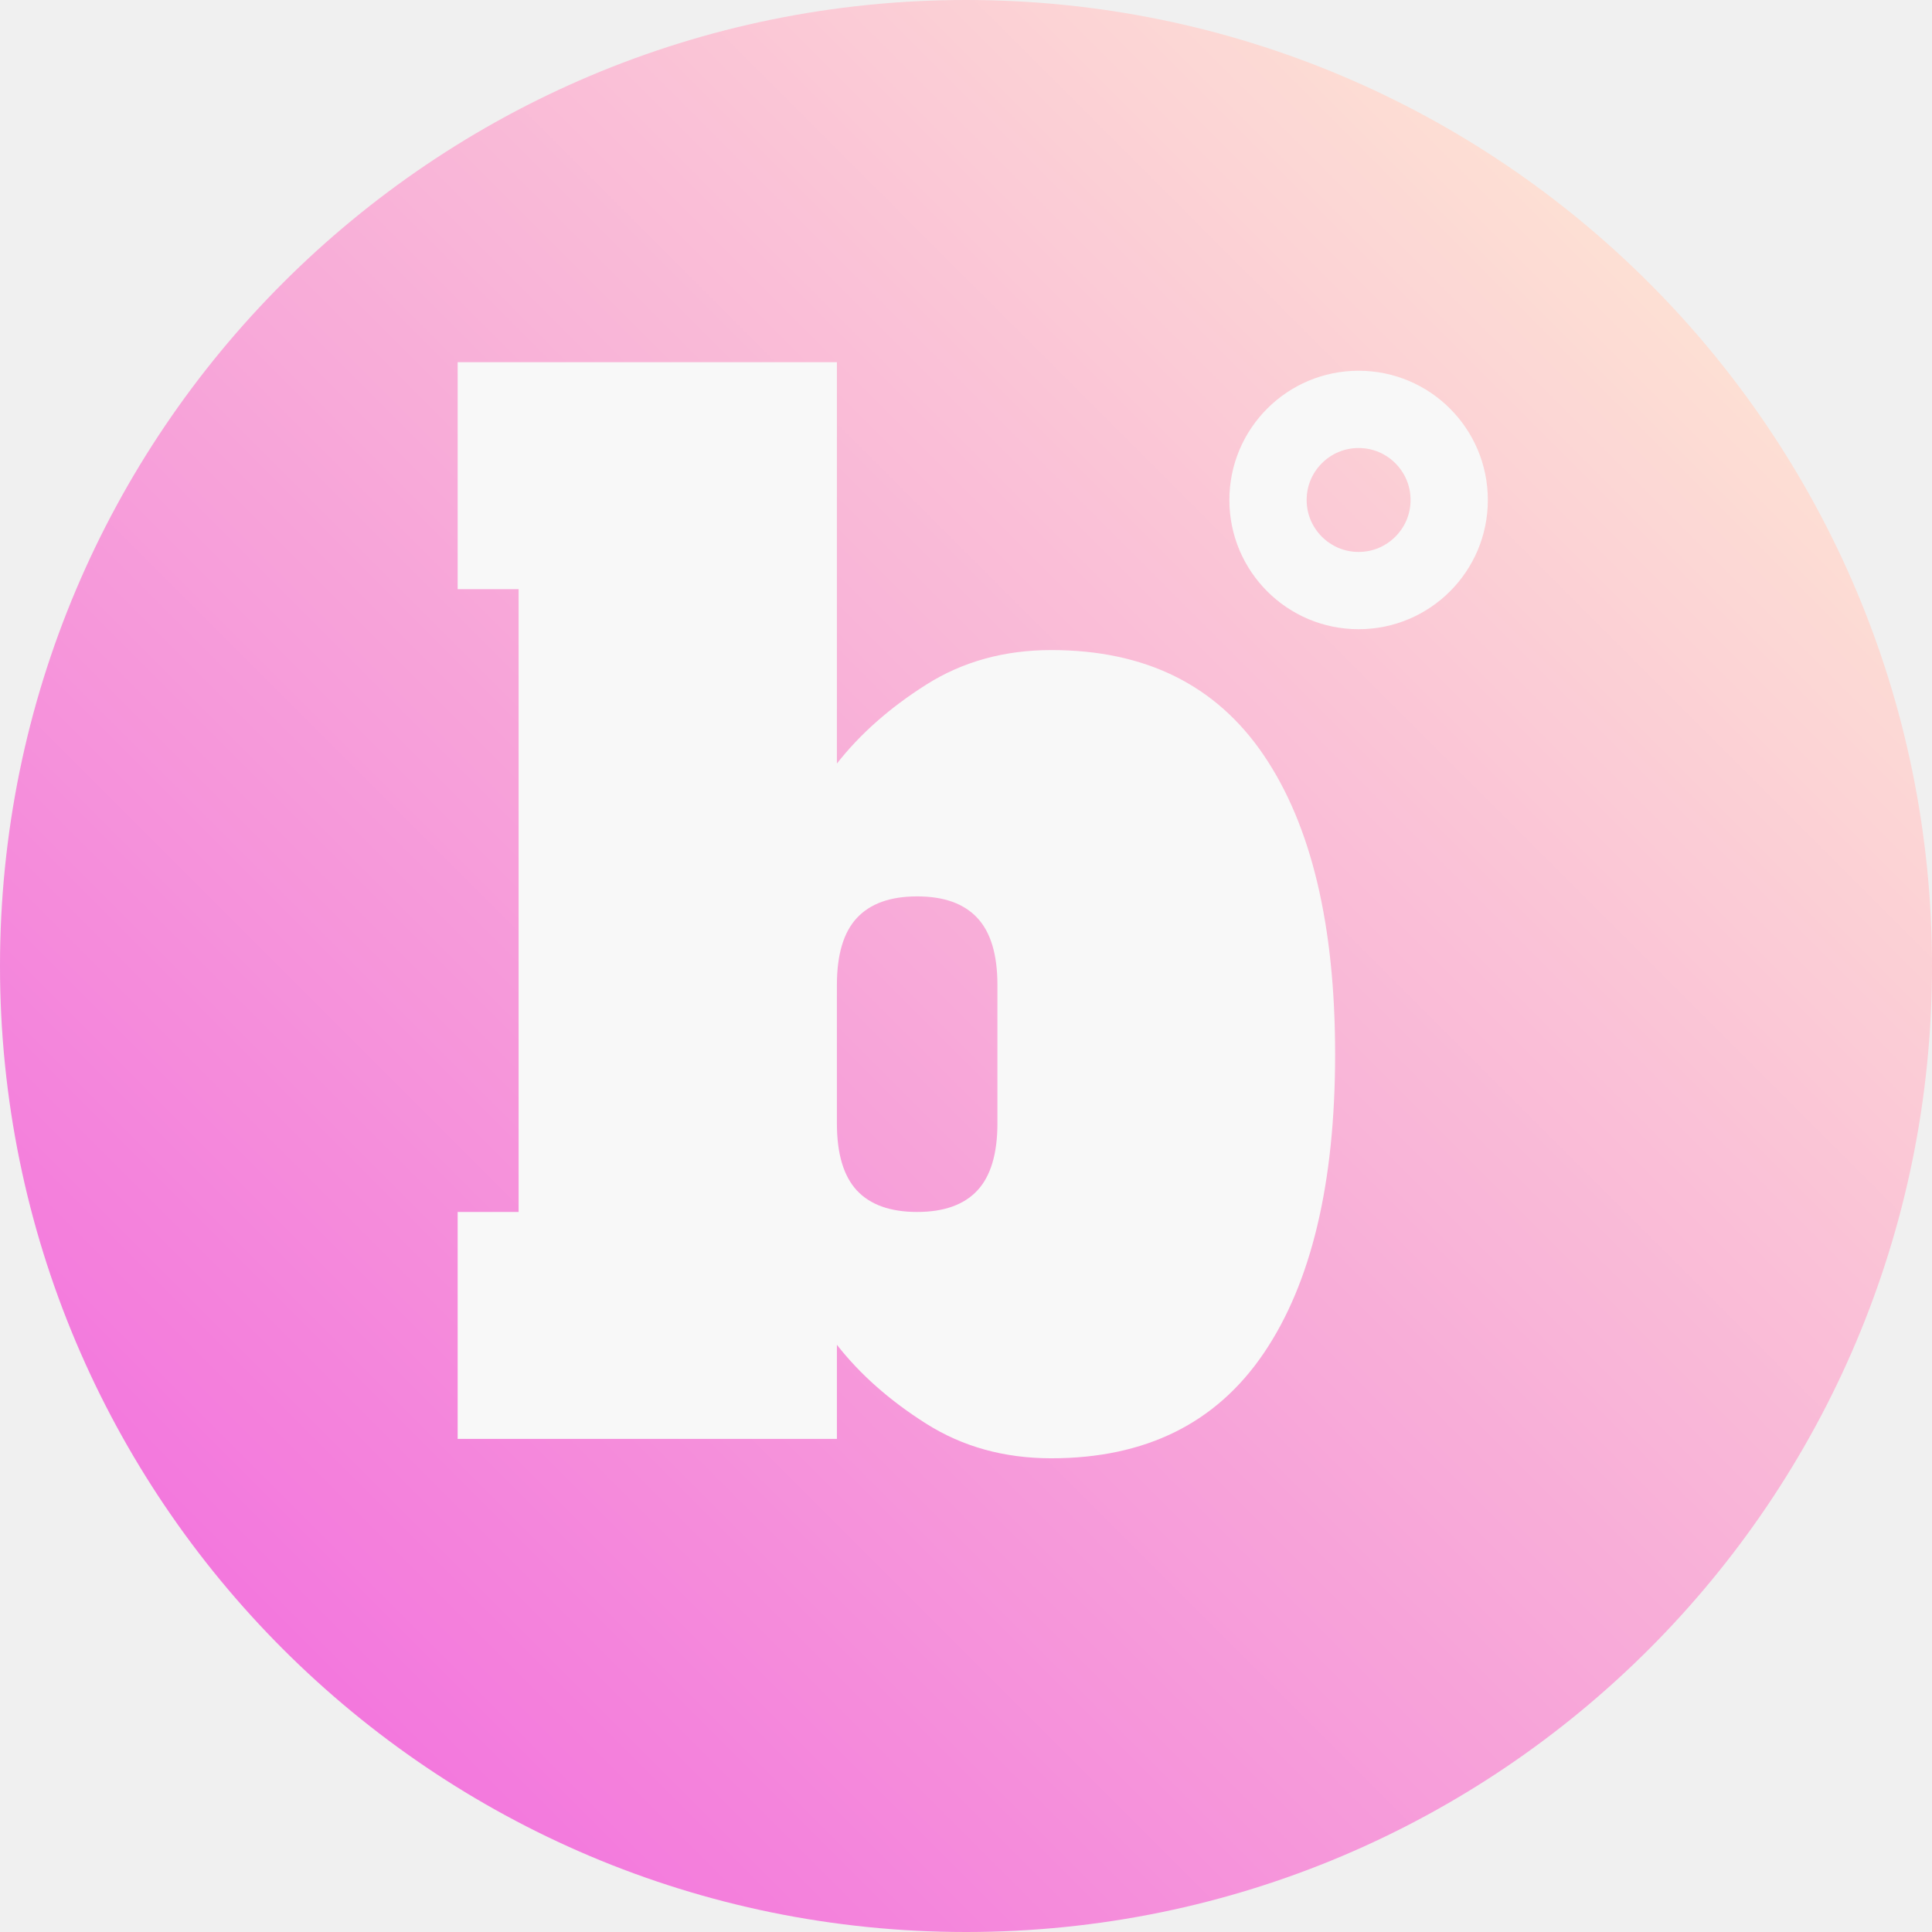
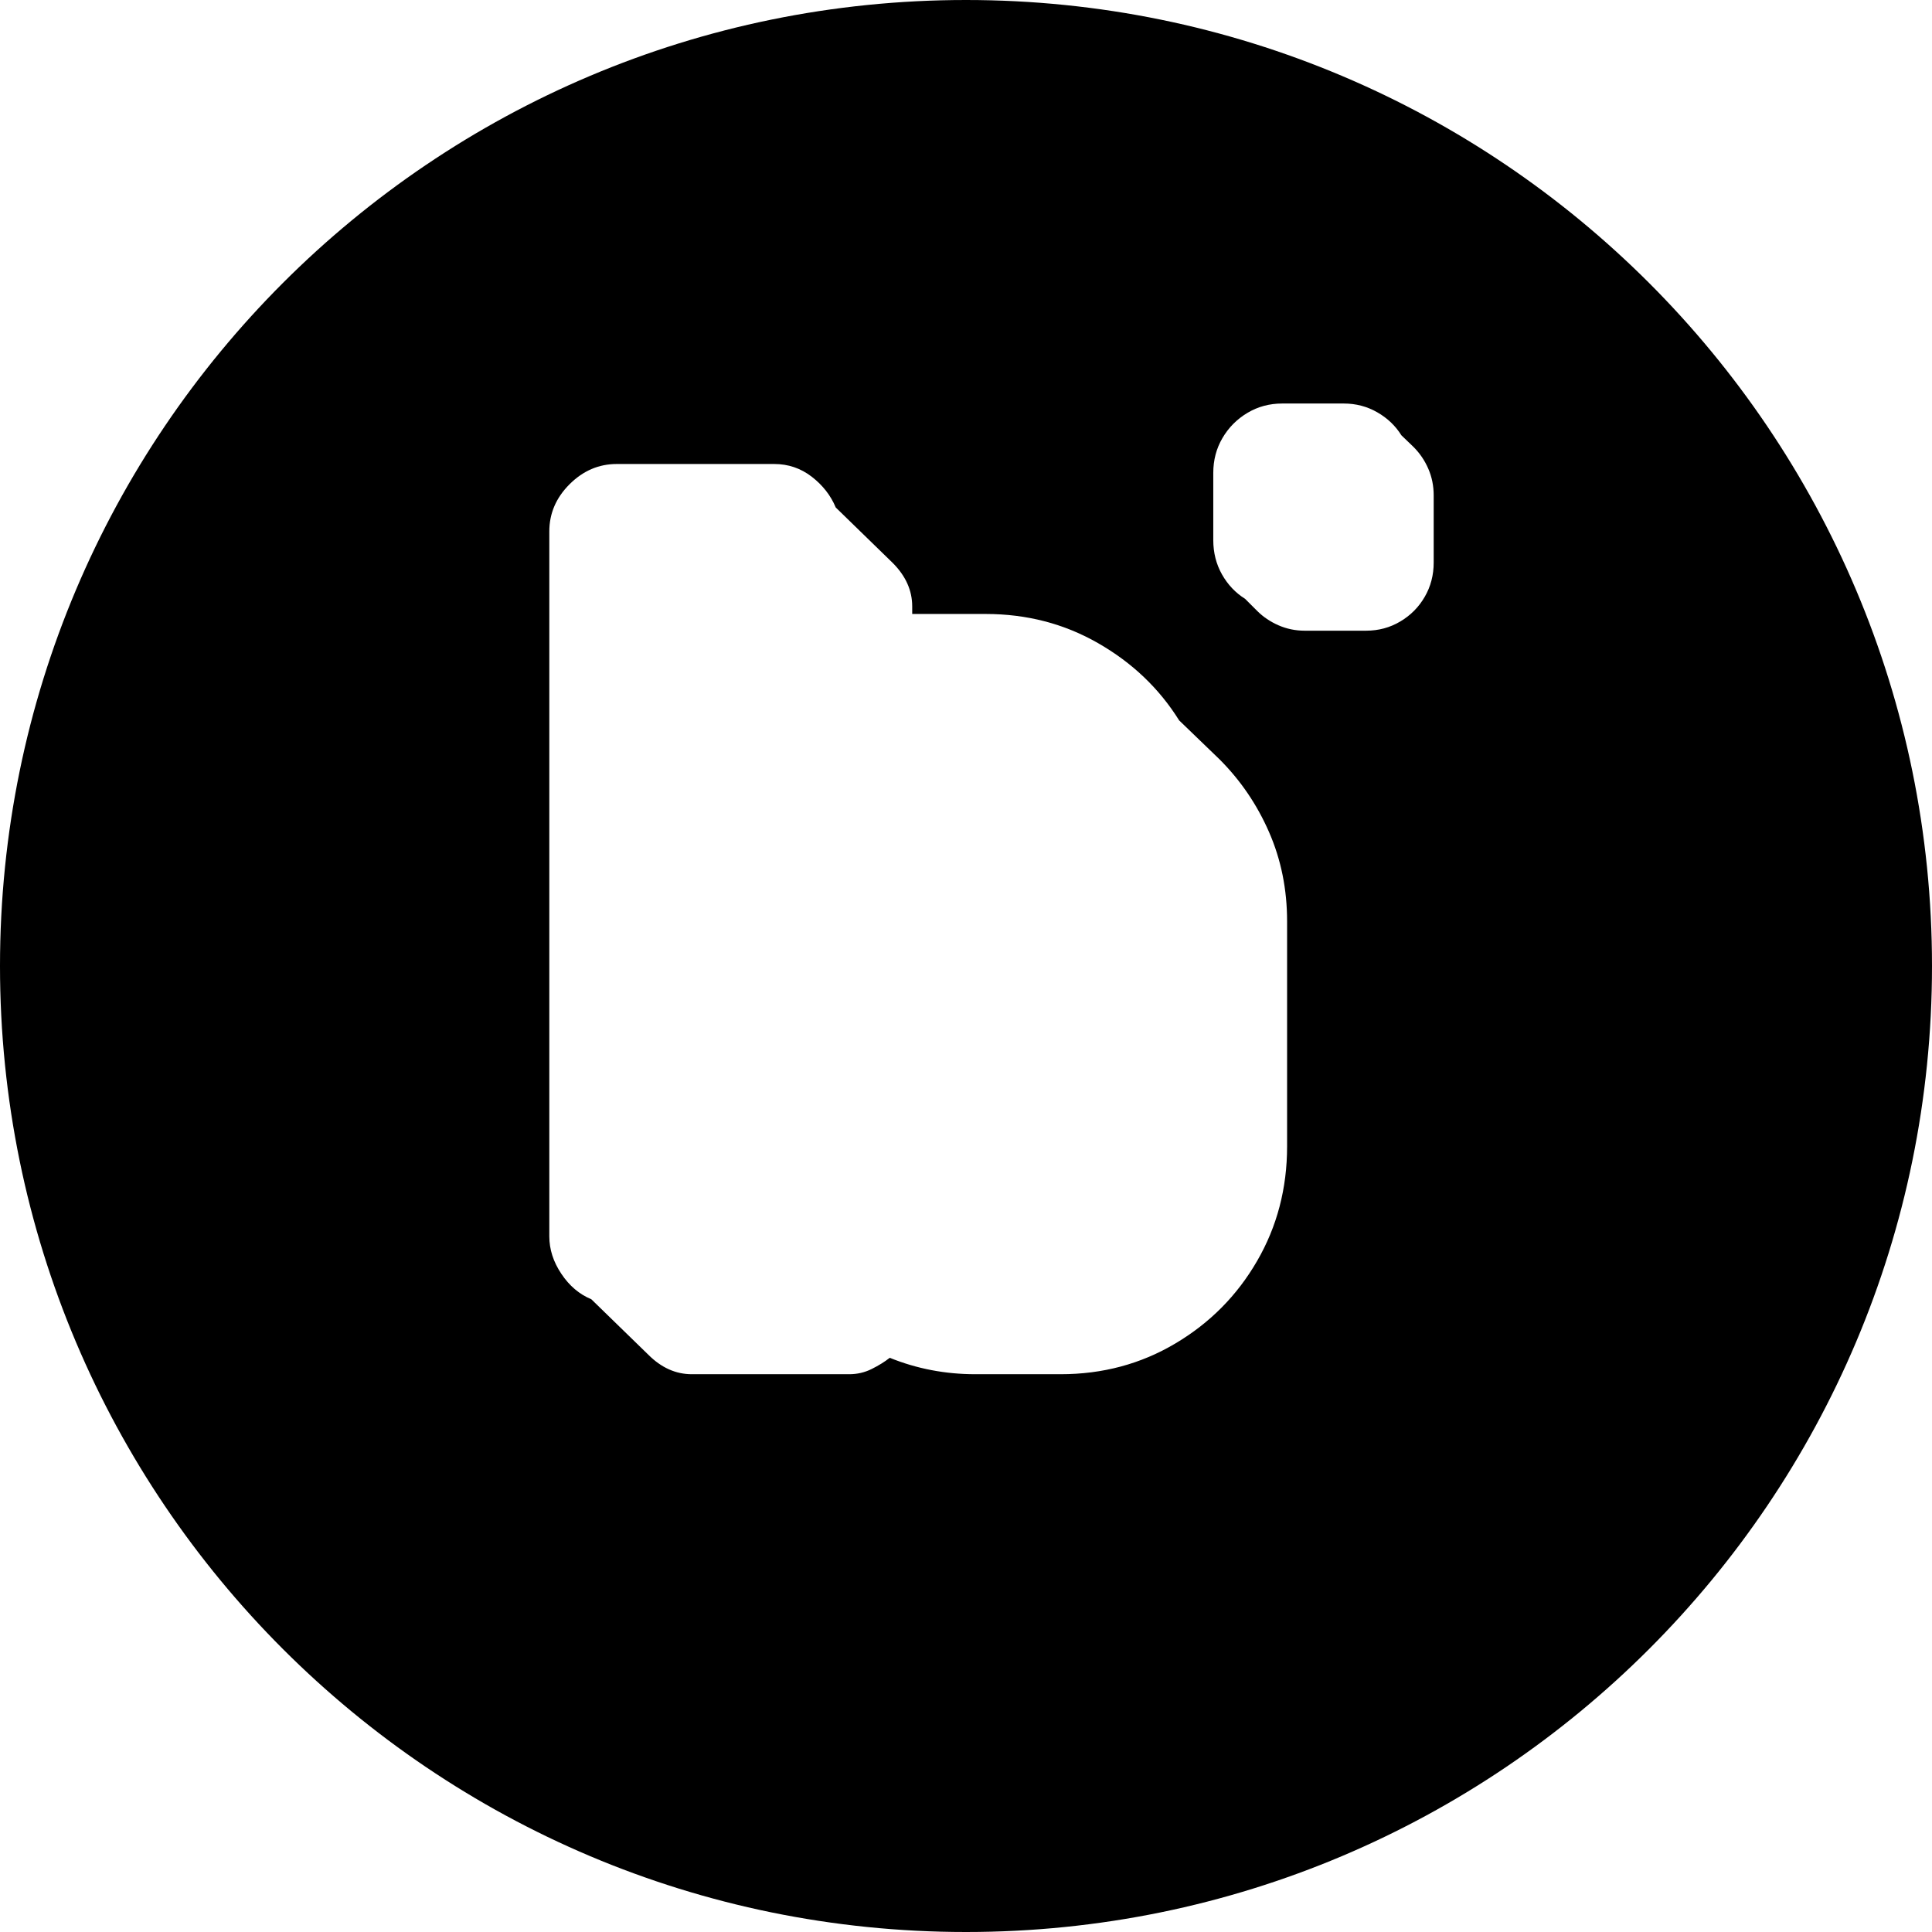
<svg xmlns="http://www.w3.org/2000/svg" width="500" zoomAndPan="magnify" viewBox="0 0 375 375" height="500" preserveAspectRatio="xMidYMid meet" version="1.0">
  <defs>
    <g />
-     <clipPath id="ae2314027f">
-       <path d="M 187.5 0 C 83.945 0 0 83.945 0 187.5 C 0 291.055 83.945 375 187.5 375 C 291.055 375 375 291.055 375 187.5 C 375 83.945 291.055 0 187.5 0 Z M 187.5 0 " clip-rule="nonzero" />
+     <clipPath id="365f2ecec8">
+       <circle cx="187.5" cy="187.5" r="187.5" />
    </clipPath>
-     <clipPath id="89841ef7a0">
+     <clipPath id="97731f7c1a">
      <path d="M 0 0 L 375 0 L 375 375 L 0 375 Z M 0 0 " clip-rule="nonzero" />
    </clipPath>
-     <clipPath id="801f2f65f4">
-       <path d="M 187.5 0 C 83.945 0 0 83.945 0 187.5 C 0 291.055 83.945 375 187.5 375 C 291.055 375 375 291.055 375 187.5 C 375 83.945 291.055 0 187.5 0 Z M 187.5 0 " clip-rule="nonzero" />
+     <clipPath id="a153b881ea">
+       <circle cx="187.5" cy="187.5" r="187.5" />
    </clipPath>
-     <linearGradient x1="0" gradientTransform="matrix(1.464844, 0, 0, 1.464844, 0.0000045, 0)" y1="256" x2="256" gradientUnits="userSpaceOnUse" y2="0" id="210336f042">
-       <stop stop-opacity="1" stop-color="rgb(94.51%, 38.429%, 87.45%)" offset="0" />
-       <stop stop-opacity="1" stop-color="rgb(94.531%, 38.654%, 87.43%)" offset="0.004" />
-       <stop stop-opacity="1" stop-color="rgb(94.553%, 38.879%, 87.41%)" offset="0.008" />
-       <stop stop-opacity="1" stop-color="rgb(94.574%, 39.104%, 87.39%)" offset="0.012" />
-       <stop stop-opacity="1" stop-color="rgb(94.595%, 39.33%, 87.37%)" offset="0.016" />
-       <stop stop-opacity="1" stop-color="rgb(94.617%, 39.554%, 87.349%)" offset="0.02" />
-       <stop stop-opacity="1" stop-color="rgb(94.638%, 39.78%, 87.329%)" offset="0.023" />
-       <stop stop-opacity="1" stop-color="rgb(94.659%, 40.005%, 87.309%)" offset="0.027" />
-       <stop stop-opacity="1" stop-color="rgb(94.681%, 40.231%, 87.289%)" offset="0.031" />
-       <stop stop-opacity="1" stop-color="rgb(94.702%, 40.456%, 87.27%)" offset="0.035" />
-       <stop stop-opacity="1" stop-color="rgb(94.724%, 40.681%, 87.25%)" offset="0.039" />
-       <stop stop-opacity="1" stop-color="rgb(94.745%, 40.906%, 87.23%)" offset="0.043" />
-       <stop stop-opacity="1" stop-color="rgb(94.766%, 41.132%, 87.21%)" offset="0.047" />
-       <stop stop-opacity="1" stop-color="rgb(94.788%, 41.356%, 87.19%)" offset="0.051" />
-       <stop stop-opacity="1" stop-color="rgb(94.809%, 41.582%, 87.17%)" offset="0.055" />
-       <stop stop-opacity="1" stop-color="rgb(94.83%, 41.806%, 87.151%)" offset="0.059" />
-       <stop stop-opacity="1" stop-color="rgb(94.852%, 42.032%, 87.131%)" offset="0.062" />
-       <stop stop-opacity="1" stop-color="rgb(94.873%, 42.256%, 87.111%)" offset="0.066" />
-       <stop stop-opacity="1" stop-color="rgb(94.896%, 42.482%, 87.091%)" offset="0.07" />
-       <stop stop-opacity="1" stop-color="rgb(94.917%, 42.708%, 87.071%)" offset="0.074" />
-       <stop stop-opacity="1" stop-color="rgb(94.939%, 42.934%, 87.051%)" offset="0.078" />
-       <stop stop-opacity="1" stop-color="rgb(94.96%, 43.158%, 87.032%)" offset="0.082" />
-       <stop stop-opacity="1" stop-color="rgb(94.981%, 43.384%, 87.012%)" offset="0.086" />
-       <stop stop-opacity="1" stop-color="rgb(95.003%, 43.608%, 86.99%)" offset="0.09" />
-       <stop stop-opacity="1" stop-color="rgb(95.024%, 43.834%, 86.971%)" offset="0.094" />
-       <stop stop-opacity="1" stop-color="rgb(95.045%, 44.058%, 86.951%)" offset="0.098" />
-       <stop stop-opacity="1" stop-color="rgb(95.067%, 44.284%, 86.931%)" offset="0.102" />
-       <stop stop-opacity="1" stop-color="rgb(95.088%, 44.508%, 86.911%)" offset="0.105" />
-       <stop stop-opacity="1" stop-color="rgb(95.11%, 44.734%, 86.891%)" offset="0.109" />
-       <stop stop-opacity="1" stop-color="rgb(95.131%, 44.96%, 86.871%)" offset="0.113" />
-       <stop stop-opacity="1" stop-color="rgb(95.152%, 45.186%, 86.852%)" offset="0.117" />
-       <stop stop-opacity="1" stop-color="rgb(95.174%, 45.41%, 86.832%)" offset="0.121" />
-       <stop stop-opacity="1" stop-color="rgb(95.195%, 45.636%, 86.812%)" offset="0.125" />
-       <stop stop-opacity="1" stop-color="rgb(95.216%, 45.86%, 86.792%)" offset="0.129" />
-       <stop stop-opacity="1" stop-color="rgb(95.238%, 46.086%, 86.772%)" offset="0.133" />
-       <stop stop-opacity="1" stop-color="rgb(95.259%, 46.31%, 86.752%)" offset="0.137" />
-       <stop stop-opacity="1" stop-color="rgb(95.282%, 46.536%, 86.732%)" offset="0.141" />
-       <stop stop-opacity="1" stop-color="rgb(95.303%, 46.761%, 86.713%)" offset="0.145" />
-       <stop stop-opacity="1" stop-color="rgb(95.325%, 46.986%, 86.693%)" offset="0.148" />
-       <stop stop-opacity="1" stop-color="rgb(95.346%, 47.211%, 86.671%)" offset="0.152" />
-       <stop stop-opacity="1" stop-color="rgb(95.367%, 47.437%, 86.652%)" offset="0.156" />
-       <stop stop-opacity="1" stop-color="rgb(95.389%, 47.662%, 86.632%)" offset="0.16" />
-       <stop stop-opacity="1" stop-color="rgb(95.41%, 47.888%, 86.612%)" offset="0.164" />
-       <stop stop-opacity="1" stop-color="rgb(95.432%, 48.112%, 86.592%)" offset="0.168" />
-       <stop stop-opacity="1" stop-color="rgb(95.453%, 48.338%, 86.572%)" offset="0.172" />
-       <stop stop-opacity="1" stop-color="rgb(95.474%, 48.563%, 86.552%)" offset="0.176" />
-       <stop stop-opacity="1" stop-color="rgb(95.496%, 48.788%, 86.533%)" offset="0.18" />
-       <stop stop-opacity="1" stop-color="rgb(95.517%, 49.013%, 86.513%)" offset="0.184" />
-       <stop stop-opacity="1" stop-color="rgb(95.538%, 49.239%, 86.493%)" offset="0.188" />
-       <stop stop-opacity="1" stop-color="rgb(95.56%, 49.463%, 86.473%)" offset="0.191" />
-       <stop stop-opacity="1" stop-color="rgb(95.581%, 49.689%, 86.453%)" offset="0.195" />
-       <stop stop-opacity="1" stop-color="rgb(95.602%, 49.913%, 86.433%)" offset="0.199" />
-       <stop stop-opacity="1" stop-color="rgb(95.624%, 50.139%, 86.414%)" offset="0.203" />
-       <stop stop-opacity="1" stop-color="rgb(95.645%, 50.365%, 86.394%)" offset="0.207" />
-       <stop stop-opacity="1" stop-color="rgb(95.668%, 50.591%, 86.374%)" offset="0.211" />
-       <stop stop-opacity="1" stop-color="rgb(95.689%, 50.815%, 86.354%)" offset="0.215" />
-       <stop stop-opacity="1" stop-color="rgb(95.711%, 51.041%, 86.334%)" offset="0.219" />
-       <stop stop-opacity="1" stop-color="rgb(95.732%, 51.265%, 86.313%)" offset="0.223" />
-       <stop stop-opacity="1" stop-color="rgb(95.753%, 51.491%, 86.293%)" offset="0.227" />
-       <stop stop-opacity="1" stop-color="rgb(95.775%, 51.715%, 86.273%)" offset="0.23" />
-       <stop stop-opacity="1" stop-color="rgb(95.796%, 51.941%, 86.253%)" offset="0.234" />
-       <stop stop-opacity="1" stop-color="rgb(95.818%, 52.165%, 86.234%)" offset="0.238" />
-       <stop stop-opacity="1" stop-color="rgb(95.839%, 52.391%, 86.214%)" offset="0.242" />
-       <stop stop-opacity="1" stop-color="rgb(95.86%, 52.615%, 86.194%)" offset="0.246" />
-       <stop stop-opacity="1" stop-color="rgb(95.882%, 52.841%, 86.174%)" offset="0.25" />
-       <stop stop-opacity="1" stop-color="rgb(95.903%, 53.067%, 86.154%)" offset="0.254" />
-       <stop stop-opacity="1" stop-color="rgb(95.924%, 53.293%, 86.134%)" offset="0.258" />
-       <stop stop-opacity="1" stop-color="rgb(95.946%, 53.517%, 86.115%)" offset="0.262" />
-       <stop stop-opacity="1" stop-color="rgb(95.967%, 53.743%, 86.095%)" offset="0.266" />
-       <stop stop-opacity="1" stop-color="rgb(95.988%, 53.967%, 86.075%)" offset="0.27" />
-       <stop stop-opacity="1" stop-color="rgb(96.01%, 54.193%, 86.055%)" offset="0.273" />
-       <stop stop-opacity="1" stop-color="rgb(96.031%, 54.417%, 86.035%)" offset="0.277" />
-       <stop stop-opacity="1" stop-color="rgb(96.053%, 54.643%, 86.015%)" offset="0.281" />
-       <stop stop-opacity="1" stop-color="rgb(96.074%, 54.868%, 85.995%)" offset="0.285" />
-       <stop stop-opacity="1" stop-color="rgb(96.097%, 55.093%, 85.976%)" offset="0.289" />
-       <stop stop-opacity="1" stop-color="rgb(96.118%, 55.318%, 85.954%)" offset="0.293" />
-       <stop stop-opacity="1" stop-color="rgb(96.14%, 55.544%, 85.934%)" offset="0.297" />
-       <stop stop-opacity="1" stop-color="rgb(96.161%, 55.769%, 85.915%)" offset="0.301" />
-       <stop stop-opacity="1" stop-color="rgb(96.182%, 55.995%, 85.895%)" offset="0.305" />
-       <stop stop-opacity="1" stop-color="rgb(96.204%, 56.219%, 85.875%)" offset="0.309" />
-       <stop stop-opacity="1" stop-color="rgb(96.225%, 56.445%, 85.855%)" offset="0.312" />
-       <stop stop-opacity="1" stop-color="rgb(96.246%, 56.67%, 85.835%)" offset="0.316" />
-       <stop stop-opacity="1" stop-color="rgb(96.268%, 56.895%, 85.815%)" offset="0.32" />
-       <stop stop-opacity="1" stop-color="rgb(96.289%, 57.12%, 85.796%)" offset="0.324" />
-       <stop stop-opacity="1" stop-color="rgb(96.31%, 57.346%, 85.776%)" offset="0.328" />
-       <stop stop-opacity="1" stop-color="rgb(96.332%, 57.57%, 85.756%)" offset="0.332" />
-       <stop stop-opacity="1" stop-color="rgb(96.353%, 57.796%, 85.736%)" offset="0.336" />
-       <stop stop-opacity="1" stop-color="rgb(96.375%, 58.02%, 85.716%)" offset="0.34" />
-       <stop stop-opacity="1" stop-color="rgb(96.396%, 58.246%, 85.696%)" offset="0.344" />
-       <stop stop-opacity="1" stop-color="rgb(96.417%, 58.472%, 85.677%)" offset="0.348" />
-       <stop stop-opacity="1" stop-color="rgb(96.439%, 58.698%, 85.657%)" offset="0.352" />
-       <stop stop-opacity="1" stop-color="rgb(96.46%, 58.922%, 85.637%)" offset="0.355" />
-       <stop stop-opacity="1" stop-color="rgb(96.483%, 59.148%, 85.617%)" offset="0.359" />
-       <stop stop-opacity="1" stop-color="rgb(96.504%, 59.372%, 85.596%)" offset="0.363" />
-       <stop stop-opacity="1" stop-color="rgb(96.526%, 59.598%, 85.576%)" offset="0.367" />
-       <stop stop-opacity="1" stop-color="rgb(96.547%, 59.822%, 85.556%)" offset="0.371" />
-       <stop stop-opacity="1" stop-color="rgb(96.568%, 60.048%, 85.536%)" offset="0.375" />
-       <stop stop-opacity="1" stop-color="rgb(96.59%, 60.272%, 85.516%)" offset="0.379" />
-       <stop stop-opacity="1" stop-color="rgb(96.611%, 60.498%, 85.497%)" offset="0.383" />
-       <stop stop-opacity="1" stop-color="rgb(96.632%, 60.722%, 85.477%)" offset="0.387" />
-       <stop stop-opacity="1" stop-color="rgb(96.654%, 60.948%, 85.457%)" offset="0.391" />
-       <stop stop-opacity="1" stop-color="rgb(96.675%, 61.174%, 85.437%)" offset="0.395" />
-       <stop stop-opacity="1" stop-color="rgb(96.696%, 61.4%, 85.417%)" offset="0.398" />
-       <stop stop-opacity="1" stop-color="rgb(96.718%, 61.624%, 85.397%)" offset="0.402" />
-       <stop stop-opacity="1" stop-color="rgb(96.739%, 61.85%, 85.378%)" offset="0.406" />
-       <stop stop-opacity="1" stop-color="rgb(96.761%, 62.074%, 85.358%)" offset="0.41" />
-       <stop stop-opacity="1" stop-color="rgb(96.782%, 62.3%, 85.338%)" offset="0.414" />
-       <stop stop-opacity="1" stop-color="rgb(96.803%, 62.524%, 85.318%)" offset="0.418" />
-       <stop stop-opacity="1" stop-color="rgb(96.825%, 62.75%, 85.298%)" offset="0.422" />
-       <stop stop-opacity="1" stop-color="rgb(96.846%, 62.975%, 85.278%)" offset="0.426" />
-       <stop stop-opacity="1" stop-color="rgb(96.869%, 63.2%, 85.258%)" offset="0.43" />
-       <stop stop-opacity="1" stop-color="rgb(96.89%, 63.425%, 85.237%)" offset="0.434" />
-       <stop stop-opacity="1" stop-color="rgb(96.912%, 63.651%, 85.217%)" offset="0.438" />
-       <stop stop-opacity="1" stop-color="rgb(96.933%, 63.876%, 85.197%)" offset="0.441" />
-       <stop stop-opacity="1" stop-color="rgb(96.954%, 64.102%, 85.178%)" offset="0.445" />
-       <stop stop-opacity="1" stop-color="rgb(96.976%, 64.326%, 85.158%)" offset="0.449" />
-       <stop stop-opacity="1" stop-color="rgb(96.997%, 64.552%, 85.138%)" offset="0.453" />
-       <stop stop-opacity="1" stop-color="rgb(97.018%, 64.777%, 85.118%)" offset="0.457" />
-       <stop stop-opacity="1" stop-color="rgb(97.04%, 65.002%, 85.098%)" offset="0.461" />
-       <stop stop-opacity="1" stop-color="rgb(97.061%, 65.227%, 85.078%)" offset="0.465" />
-       <stop stop-opacity="1" stop-color="rgb(97.083%, 65.453%, 85.059%)" offset="0.469" />
-       <stop stop-opacity="1" stop-color="rgb(97.104%, 65.677%, 85.039%)" offset="0.473" />
-       <stop stop-opacity="1" stop-color="rgb(97.125%, 65.903%, 85.019%)" offset="0.477" />
-       <stop stop-opacity="1" stop-color="rgb(97.147%, 66.127%, 84.999%)" offset="0.48" />
-       <stop stop-opacity="1" stop-color="rgb(97.168%, 66.353%, 84.979%)" offset="0.484" />
-       <stop stop-opacity="1" stop-color="rgb(97.189%, 66.579%, 84.959%)" offset="0.488" />
-       <stop stop-opacity="1" stop-color="rgb(97.211%, 66.805%, 84.94%)" offset="0.492" />
-       <stop stop-opacity="1" stop-color="rgb(97.232%, 67.029%, 84.92%)" offset="0.496" />
-       <stop stop-opacity="1" stop-color="rgb(97.255%, 67.255%, 84.9%)" offset="0.5" />
-       <stop stop-opacity="1" stop-color="rgb(97.276%, 67.479%, 84.879%)" offset="0.504" />
-       <stop stop-opacity="1" stop-color="rgb(97.298%, 67.705%, 84.859%)" offset="0.508" />
-       <stop stop-opacity="1" stop-color="rgb(97.319%, 67.929%, 84.839%)" offset="0.512" />
-       <stop stop-opacity="1" stop-color="rgb(97.34%, 68.155%, 84.819%)" offset="0.516" />
-       <stop stop-opacity="1" stop-color="rgb(97.362%, 68.379%, 84.799%)" offset="0.52" />
-       <stop stop-opacity="1" stop-color="rgb(97.383%, 68.605%, 84.779%)" offset="0.523" />
-       <stop stop-opacity="1" stop-color="rgb(97.404%, 68.829%, 84.76%)" offset="0.527" />
-       <stop stop-opacity="1" stop-color="rgb(97.426%, 69.055%, 84.74%)" offset="0.531" />
-       <stop stop-opacity="1" stop-color="rgb(97.447%, 69.281%, 84.72%)" offset="0.535" />
-       <stop stop-opacity="1" stop-color="rgb(97.469%, 69.507%, 84.7%)" offset="0.539" />
-       <stop stop-opacity="1" stop-color="rgb(97.49%, 69.731%, 84.68%)" offset="0.543" />
-       <stop stop-opacity="1" stop-color="rgb(97.511%, 69.957%, 84.66%)" offset="0.547" />
-       <stop stop-opacity="1" stop-color="rgb(97.533%, 70.181%, 84.641%)" offset="0.551" />
-       <stop stop-opacity="1" stop-color="rgb(97.554%, 70.407%, 84.621%)" offset="0.555" />
-       <stop stop-opacity="1" stop-color="rgb(97.575%, 70.631%, 84.601%)" offset="0.559" />
-       <stop stop-opacity="1" stop-color="rgb(97.597%, 70.857%, 84.581%)" offset="0.562" />
-       <stop stop-opacity="1" stop-color="rgb(97.618%, 71.082%, 84.561%)" offset="0.566" />
-       <stop stop-opacity="1" stop-color="rgb(97.641%, 71.307%, 84.541%)" offset="0.57" />
-       <stop stop-opacity="1" stop-color="rgb(97.662%, 71.532%, 84.52%)" offset="0.574" />
-       <stop stop-opacity="1" stop-color="rgb(97.684%, 71.758%, 84.5%)" offset="0.578" />
-       <stop stop-opacity="1" stop-color="rgb(97.705%, 71.983%, 84.48%)" offset="0.582" />
-       <stop stop-opacity="1" stop-color="rgb(97.726%, 72.209%, 84.46%)" offset="0.586" />
-       <stop stop-opacity="1" stop-color="rgb(97.748%, 72.433%, 84.441%)" offset="0.59" />
-       <stop stop-opacity="1" stop-color="rgb(97.769%, 72.659%, 84.421%)" offset="0.594" />
-       <stop stop-opacity="1" stop-color="rgb(97.791%, 72.884%, 84.401%)" offset="0.598" />
-       <stop stop-opacity="1" stop-color="rgb(97.812%, 73.109%, 84.381%)" offset="0.602" />
-       <stop stop-opacity="1" stop-color="rgb(97.833%, 73.334%, 84.361%)" offset="0.605" />
-       <stop stop-opacity="1" stop-color="rgb(97.855%, 73.56%, 84.341%)" offset="0.609" />
-       <stop stop-opacity="1" stop-color="rgb(97.876%, 73.784%, 84.322%)" offset="0.613" />
-       <stop stop-opacity="1" stop-color="rgb(97.897%, 74.01%, 84.302%)" offset="0.617" />
-       <stop stop-opacity="1" stop-color="rgb(97.919%, 74.234%, 84.282%)" offset="0.621" />
-       <stop stop-opacity="1" stop-color="rgb(97.94%, 74.46%, 84.262%)" offset="0.625" />
-       <stop stop-opacity="1" stop-color="rgb(97.961%, 74.686%, 84.242%)" offset="0.629" />
-       <stop stop-opacity="1" stop-color="rgb(97.983%, 74.911%, 84.222%)" offset="0.633" />
-       <stop stop-opacity="1" stop-color="rgb(98.004%, 75.136%, 84.203%)" offset="0.637" />
-       <stop stop-opacity="1" stop-color="rgb(98.026%, 75.362%, 84.183%)" offset="0.641" />
-       <stop stop-opacity="1" stop-color="rgb(98.047%, 75.586%, 84.161%)" offset="0.645" />
-       <stop stop-opacity="1" stop-color="rgb(98.07%, 75.812%, 84.142%)" offset="0.648" />
-       <stop stop-opacity="1" stop-color="rgb(98.091%, 76.036%, 84.122%)" offset="0.652" />
-       <stop stop-opacity="1" stop-color="rgb(98.112%, 76.262%, 84.102%)" offset="0.656" />
-       <stop stop-opacity="1" stop-color="rgb(98.134%, 76.486%, 84.082%)" offset="0.66" />
-       <stop stop-opacity="1" stop-color="rgb(98.155%, 76.712%, 84.062%)" offset="0.664" />
-       <stop stop-opacity="1" stop-color="rgb(98.177%, 76.936%, 84.042%)" offset="0.668" />
-       <stop stop-opacity="1" stop-color="rgb(98.198%, 77.162%, 84.023%)" offset="0.672" />
-       <stop stop-opacity="1" stop-color="rgb(98.219%, 77.388%, 84.003%)" offset="0.676" />
-       <stop stop-opacity="1" stop-color="rgb(98.241%, 77.614%, 83.983%)" offset="0.68" />
-       <stop stop-opacity="1" stop-color="rgb(98.262%, 77.838%, 83.963%)" offset="0.684" />
-       <stop stop-opacity="1" stop-color="rgb(98.283%, 78.064%, 83.943%)" offset="0.688" />
-       <stop stop-opacity="1" stop-color="rgb(98.305%, 78.288%, 83.923%)" offset="0.691" />
-       <stop stop-opacity="1" stop-color="rgb(98.326%, 78.514%, 83.904%)" offset="0.695" />
-       <stop stop-opacity="1" stop-color="rgb(98.347%, 78.738%, 83.884%)" offset="0.699" />
-       <stop stop-opacity="1" stop-color="rgb(98.369%, 78.964%, 83.864%)" offset="0.703" />
-       <stop stop-opacity="1" stop-color="rgb(98.39%, 79.189%, 83.844%)" offset="0.707" />
-       <stop stop-opacity="1" stop-color="rgb(98.412%, 79.414%, 83.824%)" offset="0.711" />
-       <stop stop-opacity="1" stop-color="rgb(98.433%, 79.639%, 83.803%)" offset="0.715" />
-       <stop stop-opacity="1" stop-color="rgb(98.456%, 79.865%, 83.783%)" offset="0.719" />
-       <stop stop-opacity="1" stop-color="rgb(98.477%, 80.09%, 83.763%)" offset="0.723" />
-       <stop stop-opacity="1" stop-color="rgb(98.499%, 80.316%, 83.743%)" offset="0.727" />
-       <stop stop-opacity="1" stop-color="rgb(98.52%, 80.54%, 83.723%)" offset="0.73" />
-       <stop stop-opacity="1" stop-color="rgb(98.541%, 80.766%, 83.704%)" offset="0.734" />
-       <stop stop-opacity="1" stop-color="rgb(98.563%, 80.991%, 83.684%)" offset="0.738" />
-       <stop stop-opacity="1" stop-color="rgb(98.584%, 81.216%, 83.664%)" offset="0.742" />
-       <stop stop-opacity="1" stop-color="rgb(98.605%, 81.441%, 83.644%)" offset="0.746" />
-       <stop stop-opacity="1" stop-color="rgb(98.627%, 81.667%, 83.624%)" offset="0.75" />
-       <stop stop-opacity="1" stop-color="rgb(98.648%, 81.891%, 83.604%)" offset="0.754" />
-       <stop stop-opacity="1" stop-color="rgb(98.669%, 82.117%, 83.585%)" offset="0.758" />
-       <stop stop-opacity="1" stop-color="rgb(98.691%, 82.341%, 83.565%)" offset="0.762" />
-       <stop stop-opacity="1" stop-color="rgb(98.712%, 82.567%, 83.545%)" offset="0.766" />
-       <stop stop-opacity="1" stop-color="rgb(98.734%, 82.793%, 83.525%)" offset="0.77" />
-       <stop stop-opacity="1" stop-color="rgb(98.755%, 83.018%, 83.505%)" offset="0.773" />
-       <stop stop-opacity="1" stop-color="rgb(98.776%, 83.243%, 83.485%)" offset="0.777" />
-       <stop stop-opacity="1" stop-color="rgb(98.798%, 83.469%, 83.466%)" offset="0.781" />
-       <stop stop-opacity="1" stop-color="rgb(98.819%, 83.693%, 83.444%)" offset="0.785" />
-       <stop stop-opacity="1" stop-color="rgb(98.842%, 83.919%, 83.424%)" offset="0.789" />
-       <stop stop-opacity="1" stop-color="rgb(98.863%, 84.143%, 83.405%)" offset="0.793" />
-       <stop stop-opacity="1" stop-color="rgb(98.885%, 84.369%, 83.385%)" offset="0.797" />
-       <stop stop-opacity="1" stop-color="rgb(98.906%, 84.593%, 83.365%)" offset="0.801" />
-       <stop stop-opacity="1" stop-color="rgb(98.927%, 84.819%, 83.345%)" offset="0.805" />
-       <stop stop-opacity="1" stop-color="rgb(98.949%, 85.043%, 83.325%)" offset="0.809" />
-       <stop stop-opacity="1" stop-color="rgb(98.97%, 85.269%, 83.305%)" offset="0.812" />
-       <stop stop-opacity="1" stop-color="rgb(98.991%, 85.495%, 83.286%)" offset="0.816" />
-       <stop stop-opacity="1" stop-color="rgb(99.013%, 85.721%, 83.266%)" offset="0.82" />
-       <stop stop-opacity="1" stop-color="rgb(99.034%, 85.945%, 83.246%)" offset="0.824" />
-       <stop stop-opacity="1" stop-color="rgb(99.055%, 86.171%, 83.226%)" offset="0.828" />
-       <stop stop-opacity="1" stop-color="rgb(99.077%, 86.395%, 83.206%)" offset="0.832" />
-       <stop stop-opacity="1" stop-color="rgb(99.098%, 86.621%, 83.186%)" offset="0.836" />
-       <stop stop-opacity="1" stop-color="rgb(99.12%, 86.845%, 83.167%)" offset="0.84" />
-       <stop stop-opacity="1" stop-color="rgb(99.141%, 87.071%, 83.147%)" offset="0.844" />
-       <stop stop-opacity="1" stop-color="rgb(99.162%, 87.296%, 83.127%)" offset="0.848" />
-       <stop stop-opacity="1" stop-color="rgb(99.184%, 87.521%, 83.107%)" offset="0.852" />
-       <stop stop-opacity="1" stop-color="rgb(99.205%, 87.746%, 83.086%)" offset="0.855" />
-       <stop stop-opacity="1" stop-color="rgb(99.228%, 87.971%, 83.066%)" offset="0.859" />
-       <stop stop-opacity="1" stop-color="rgb(99.249%, 88.197%, 83.046%)" offset="0.863" />
-       <stop stop-opacity="1" stop-color="rgb(99.271%, 88.423%, 83.026%)" offset="0.867" />
-       <stop stop-opacity="1" stop-color="rgb(99.292%, 88.647%, 83.006%)" offset="0.871" />
-       <stop stop-opacity="1" stop-color="rgb(99.313%, 88.873%, 82.986%)" offset="0.875" />
-       <stop stop-opacity="1" stop-color="rgb(99.335%, 89.098%, 82.967%)" offset="0.879" />
-       <stop stop-opacity="1" stop-color="rgb(99.356%, 89.323%, 82.947%)" offset="0.883" />
-       <stop stop-opacity="1" stop-color="rgb(99.377%, 89.548%, 82.927%)" offset="0.887" />
-       <stop stop-opacity="1" stop-color="rgb(99.399%, 89.774%, 82.907%)" offset="0.891" />
-       <stop stop-opacity="1" stop-color="rgb(99.42%, 89.998%, 82.887%)" offset="0.895" />
-       <stop stop-opacity="1" stop-color="rgb(99.442%, 90.224%, 82.867%)" offset="0.898" />
-       <stop stop-opacity="1" stop-color="rgb(99.463%, 90.448%, 82.848%)" offset="0.902" />
-       <stop stop-opacity="1" stop-color="rgb(99.484%, 90.674%, 82.828%)" offset="0.906" />
-       <stop stop-opacity="1" stop-color="rgb(99.506%, 90.9%, 82.808%)" offset="0.91" />
-       <stop stop-opacity="1" stop-color="rgb(99.527%, 91.125%, 82.788%)" offset="0.914" />
-       <stop stop-opacity="1" stop-color="rgb(99.548%, 91.35%, 82.768%)" offset="0.918" />
-       <stop stop-opacity="1" stop-color="rgb(99.57%, 91.576%, 82.748%)" offset="0.922" />
-       <stop stop-opacity="1" stop-color="rgb(99.591%, 91.8%, 82.727%)" offset="0.926" />
-       <stop stop-opacity="1" stop-color="rgb(99.614%, 92.026%, 82.707%)" offset="0.93" />
-       <stop stop-opacity="1" stop-color="rgb(99.635%, 92.25%, 82.687%)" offset="0.934" />
-       <stop stop-opacity="1" stop-color="rgb(99.657%, 92.476%, 82.668%)" offset="0.938" />
-       <stop stop-opacity="1" stop-color="rgb(99.678%, 92.7%, 82.648%)" offset="0.941" />
-       <stop stop-opacity="1" stop-color="rgb(99.699%, 92.926%, 82.628%)" offset="0.945" />
-       <stop stop-opacity="1" stop-color="rgb(99.721%, 93.15%, 82.608%)" offset="0.949" />
-       <stop stop-opacity="1" stop-color="rgb(99.742%, 93.376%, 82.588%)" offset="0.953" />
-       <stop stop-opacity="1" stop-color="rgb(99.763%, 93.602%, 82.568%)" offset="0.957" />
-       <stop stop-opacity="1" stop-color="rgb(99.785%, 93.828%, 82.549%)" offset="0.961" />
-       <stop stop-opacity="1" stop-color="rgb(99.806%, 94.052%, 82.529%)" offset="0.965" />
-       <stop stop-opacity="1" stop-color="rgb(99.828%, 94.278%, 82.509%)" offset="0.969" />
-       <stop stop-opacity="1" stop-color="rgb(99.849%, 94.502%, 82.489%)" offset="0.973" />
-       <stop stop-opacity="1" stop-color="rgb(99.87%, 94.728%, 82.469%)" offset="0.977" />
-       <stop stop-opacity="1" stop-color="rgb(99.892%, 94.952%, 82.449%)" offset="0.98" />
-       <stop stop-opacity="1" stop-color="rgb(99.913%, 95.178%, 82.43%)" offset="0.984" />
-       <stop stop-opacity="1" stop-color="rgb(99.934%, 95.403%, 82.41%)" offset="0.988" />
-       <stop stop-opacity="1" stop-color="rgb(99.956%, 95.628%, 82.39%)" offset="0.992" />
-       <stop stop-opacity="1" stop-color="rgb(99.977%, 95.853%, 82.368%)" offset="0.996" />
-       <stop stop-opacity="1" stop-color="rgb(100%, 96.078%, 82.349%)" offset="1" />
-     </linearGradient>
-     <clipPath id="76b814e87f">
+     <clipPath id="8e906eccd9">
      <rect x="0" width="375" y="0" height="375" />
    </clipPath>
-     <clipPath id="0dfc34a581">
-       <rect x="0" width="182" y="0" height="368" />
+     <clipPath id="d1a4d9db91">
+       <path d="M 0.84 0.52 L 151 0.52 L 151 291.641 L 0.84 291.641 Z M 0.84 0.52 " clip-rule="nonzero" />
    </clipPath>
-     <clipPath id="b47bc98618">
-       <path d="M 238.621 71.961 L 288.789 71.961 L 288.789 122.129 L 238.621 122.129 Z M 238.621 71.961 " clip-rule="nonzero" />
+     <clipPath id="260a8fb345">
+       <rect x="0" width="151" y="0" height="292" />
    </clipPath>
-     <clipPath id="ace2ea7b02">
-       <path d="M 263.703 71.961 C 249.852 71.961 238.621 83.191 238.621 97.047 C 238.621 110.898 249.852 122.129 263.703 122.129 C 277.559 122.129 288.789 110.898 288.789 97.047 C 288.789 83.191 277.559 71.961 263.703 71.961 Z M 263.703 71.961 " clip-rule="nonzero" />
+     <clipPath id="5778ba12c8">
+       <path d="M 129 13 L 175.078 13 L 175.078 102 L 129 102 Z M 129 13 " clip-rule="nonzero" />
+     </clipPath>
+     <clipPath id="503fdedbe5">
+       <rect x="0" width="47" y="0" height="89" />
+     </clipPath>
+     <clipPath id="e5e01644bc">
+       <rect x="0" width="176" y="0" height="292" />
    </clipPath>
  </defs>
-   <g clip-path="url(#ae2314027f)">
+   <rect x="-37.5" width="450" fill="#ffffff" y="-37.5" height="450" fill-opacity="1" />
+   <rect x="-37.5" width="450" fill="#ffffff" y="-37.5" height="450" fill-opacity="1" />
+   <g clip-path="url(#365f2ecec8)">
    <g transform="matrix(1, 0, 0, 1, 0, 0)">
-       <g clip-path="url(#76b814e87f)">
-         <g clip-path="url(#89841ef7a0)">
-           <g clip-path="url(#801f2f65f4)">
-             <rect x="-82.5" fill="url(#210336f042)" width="540" height="540" y="-82.5" />
+       <g clip-path="url(#8e906eccd9)">
+         <g clip-path="url(#97731f7c1a)">
+           <g clip-path="url(#a153b881ea)">
+             <rect x="-82.5" width="540" fill="#000000" height="540" y="-82.5" fill-opacity="1" />
          </g>
        </g>
      </g>
    </g>
  </g>
-   <g transform="matrix(1, 0, 0, 1, 82, 3)">
-     <g clip-path="url(#0dfc34a581)">
-       <g fill="#f8f8f8" fill-opacity="1">
-         <g transform="translate(2.004671, 276.286)">
-           <g>
-             <path d="M 120.062 3.766 C 110.938 3.766 102.836 1.523 95.766 -2.953 C 88.691 -7.43 82.914 -12.535 78.438 -18.266 L 78.438 0 L 4.828 0 L 4.828 -44.047 L 16.656 -44.047 L 16.656 -164.922 L 4.828 -164.922 L 4.828 -208.984 L 78.438 -208.984 L 78.438 -131.078 C 82.914 -136.805 88.691 -141.91 95.766 -146.391 C 102.836 -150.867 110.938 -153.109 120.062 -153.109 C 138.332 -153.109 152.078 -146.301 161.297 -132.688 C 170.523 -119.082 175.141 -99.742 175.141 -74.672 C 175.141 -49.598 170.523 -30.254 161.297 -16.641 C 152.078 -3.035 138.332 3.766 120.062 3.766 Z M 94.016 -44.047 C 99.203 -44.047 103.094 -45.43 105.688 -48.203 C 108.289 -50.984 109.594 -55.332 109.594 -61.25 L 109.594 -88.109 C 109.594 -94.016 108.289 -98.352 105.688 -101.125 C 103.094 -103.906 99.203 -105.297 94.016 -105.297 C 88.816 -105.297 84.922 -103.906 82.328 -101.125 C 79.734 -98.352 78.438 -94.016 78.438 -88.109 L 78.438 -61.25 C 78.438 -55.332 79.734 -50.984 82.328 -48.203 C 84.922 -45.43 88.816 -44.047 94.016 -44.047 Z M 94.016 -44.047 " />
+   <g transform="matrix(1, 0, 0, 1, 105, 41)">
+     <g clip-path="url(#e5e01644bc)">
+       <g clip-path="url(#d1a4d9db91)">
+         <g>
+           <g clip-path="url(#260a8fb345)">
+             <g fill="#ffffff" fill-opacity="1">
+               <g transform="translate(1.621394, 203.3278)">
+                 <g>
+                   <path d="M 8.156 7.859 C 5.82 6.891 3.879 5.238 2.328 2.906 C 0.773 0.582 0 -1.836 0 -4.359 L 0 -141.172 C 0 -144.66 1.305 -147.711 3.922 -150.328 C 6.547 -152.953 9.602 -154.266 13.094 -154.266 L 43.656 -154.266 C 46.375 -154.266 48.801 -153.441 50.938 -151.797 C 53.07 -150.148 54.625 -148.16 55.594 -145.828 L 66.656 -135.062 C 69.176 -132.539 70.438 -129.727 70.438 -126.625 L 70.438 -125.156 L 84.703 -125.156 C 92.66 -125.156 99.938 -123.266 106.531 -119.484 C 113.133 -115.703 118.375 -110.707 122.25 -104.5 L 130.109 -96.922 C 134.18 -92.848 137.379 -88.145 139.703 -82.812 C 142.035 -77.477 143.203 -71.707 143.203 -65.5 L 143.203 -21.828 C 143.203 -13.68 141.258 -6.258 137.375 0.438 C 133.5 7.133 128.211 12.469 121.516 16.438 C 114.828 20.414 107.406 22.406 99.25 22.406 L 82.672 22.406 C 76.848 22.406 71.316 21.344 66.078 19.219 C 65.109 19.988 63.941 20.711 62.578 21.391 C 61.223 22.066 59.77 22.406 58.219 22.406 L 27.656 22.406 C 24.551 22.406 21.738 21.145 19.219 18.625 Z M 8.156 7.859 " />
+                 </g>
+               </g>
+             </g>
+           </g>
+         </g>
+       </g>
+       <g clip-path="url(#5778ba12c8)">
+         <g transform="matrix(1, 0, 0, 1, 129, 13)">
+           <g clip-path="url(#503fdedbe5)">
+             <g fill="#ffffff" fill-opacity="1">
+               <g transform="translate(1.93384, 61.71317)">
+                 <g>
+                   <path d="M 8.094 2.875 L 5.734 0.516 C 3.879 -0.641 2.383 -2.219 1.25 -4.219 C 0.125 -6.219 -0.438 -8.438 -0.438 -10.875 L -0.438 -23.906 C -0.438 -26.406 0.156 -28.664 1.344 -30.688 C 2.531 -32.719 4.141 -34.344 6.172 -35.562 C 8.203 -36.781 10.461 -37.391 12.953 -37.391 L 24.875 -37.391 C 27.25 -37.391 29.422 -36.82 31.391 -35.688 C 33.359 -34.562 34.922 -33.07 36.078 -31.219 L 38.438 -28.953 C 39.656 -27.734 40.609 -26.328 41.297 -24.734 C 41.992 -23.141 42.344 -21.414 42.344 -19.562 L 42.344 -6.516 C 42.344 -4.086 41.766 -1.875 40.609 0.125 C 39.453 2.125 37.875 3.719 35.875 4.906 C 33.875 6.102 31.656 6.703 29.219 6.703 L 17.297 6.703 C 15.504 6.703 13.812 6.352 12.219 5.656 C 10.625 4.957 9.25 4.031 8.094 2.875 Z M 8.094 2.875 " />
+                 </g>
+               </g>
+             </g>
          </g>
        </g>
      </g>
    </g>
  </g>
-   <g clip-path="url(#b47bc98618)">
-     <g clip-path="url(#ace2ea7b02)">
-       <path stroke-linecap="butt" transform="matrix(0.75, 0, 0, 0.75, 238.6204, 71.96226)" fill="none" stroke-linejoin="miter" d="M 33.444 -0.002 C 14.975 -0.002 0.001 14.972 0.001 33.446 C 0.001 51.915 14.975 66.889 33.444 66.889 C 51.918 66.889 66.892 51.915 66.892 33.446 C 66.892 14.972 51.918 -0.002 33.444 -0.002 Z M 33.444 -0.002 " stroke="#f8f8f8" stroke-width="40" stroke-opacity="1" stroke-miterlimit="4" />
-     </g>
-   </g>
</svg>
